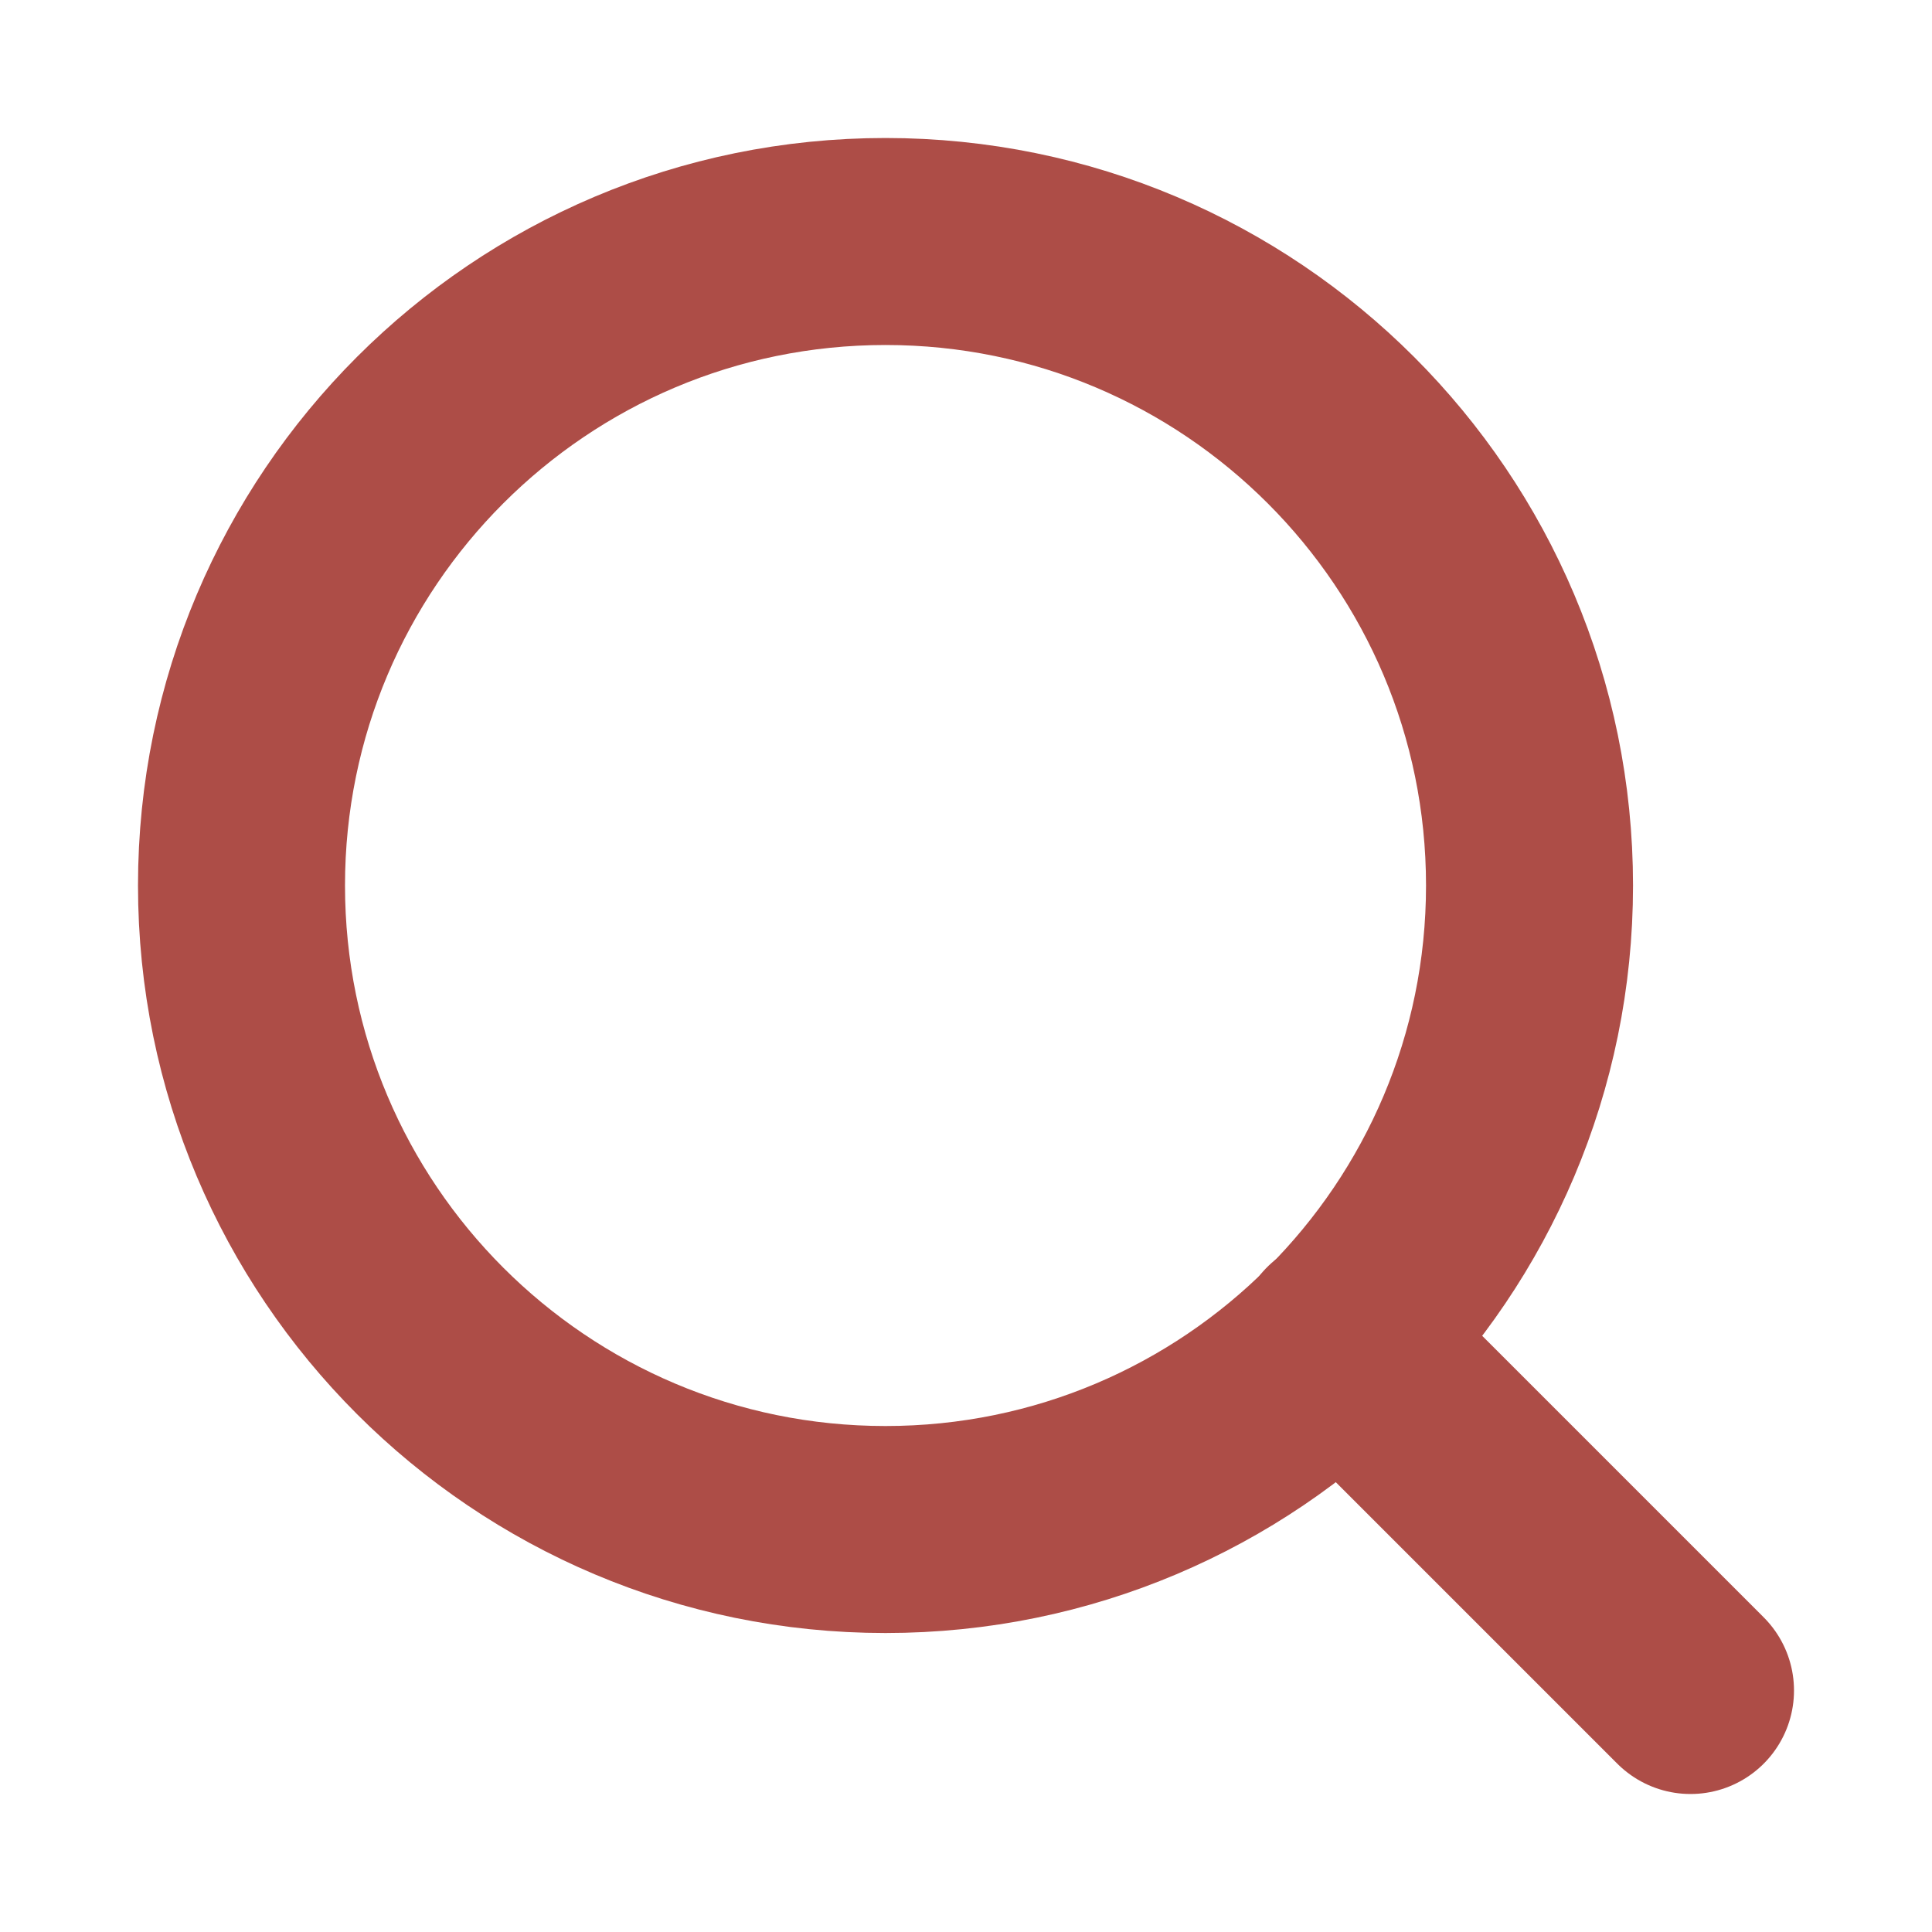
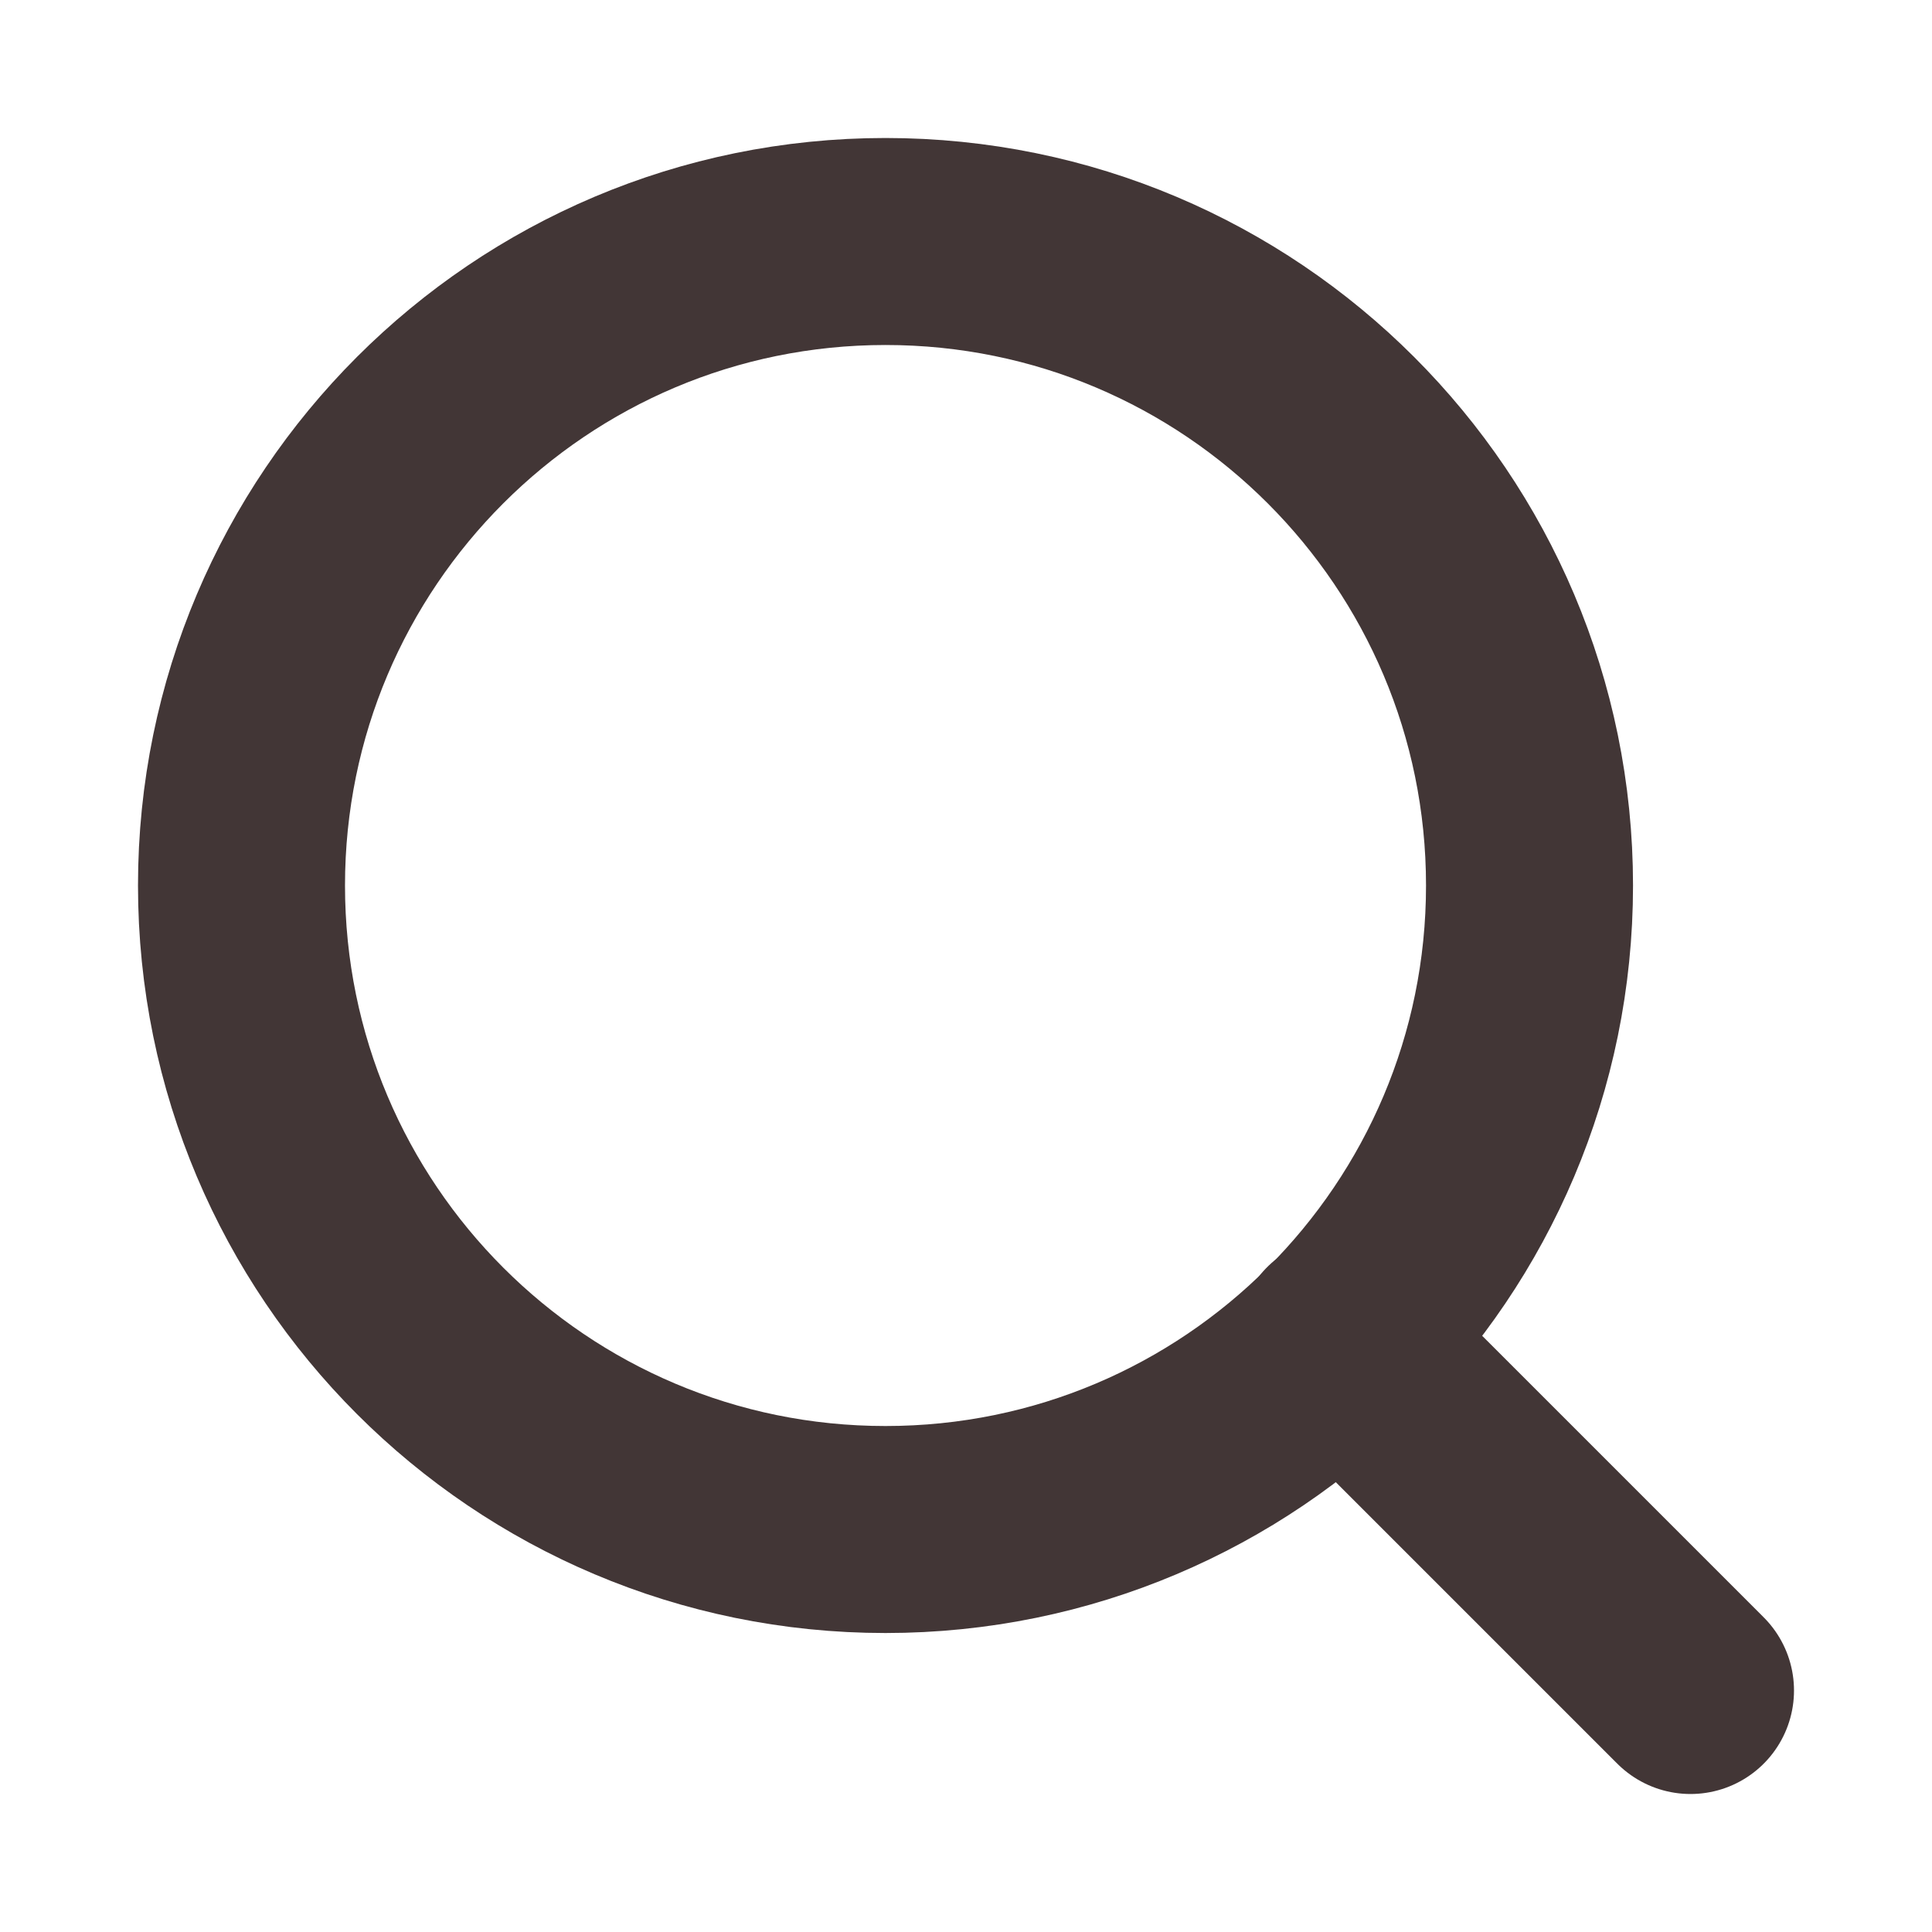
<svg xmlns="http://www.w3.org/2000/svg" width="28" height="28" viewBox="0 0 28 28" fill="none">
-   <path d="M12.833 22.167C17.988 22.167 22.167 17.988 22.167 12.833C22.167 7.679 17.988 3.5 12.833 3.5C7.679 3.5 3.5 7.679 3.5 12.833C3.5 17.988 7.679 22.167 12.833 22.167Z" stroke="#AD4D47" stroke-width="3" stroke-linecap="round" stroke-linejoin="round" />
-   <path d="M24.5 24.5L19.425 19.425" stroke="#AD4D47" stroke-width="3" stroke-linecap="round" stroke-linejoin="round" />
+   <path d="M12.833 22.167C17.988 22.167 22.167 17.988 22.167 12.833C22.167 7.679 17.988 3.5 12.833 3.5C7.679 3.5 3.5 7.679 3.5 12.833C3.5 17.988 7.679 22.167 12.833 22.167Z" stroke="#423636" stroke-width="3" stroke-linecap="round" stroke-linejoin="round" />
+   <path d="M24.5 24.5L19.425 19.425" stroke="#423636" stroke-width="3" stroke-linecap="round" stroke-linejoin="round" />
</svg>
